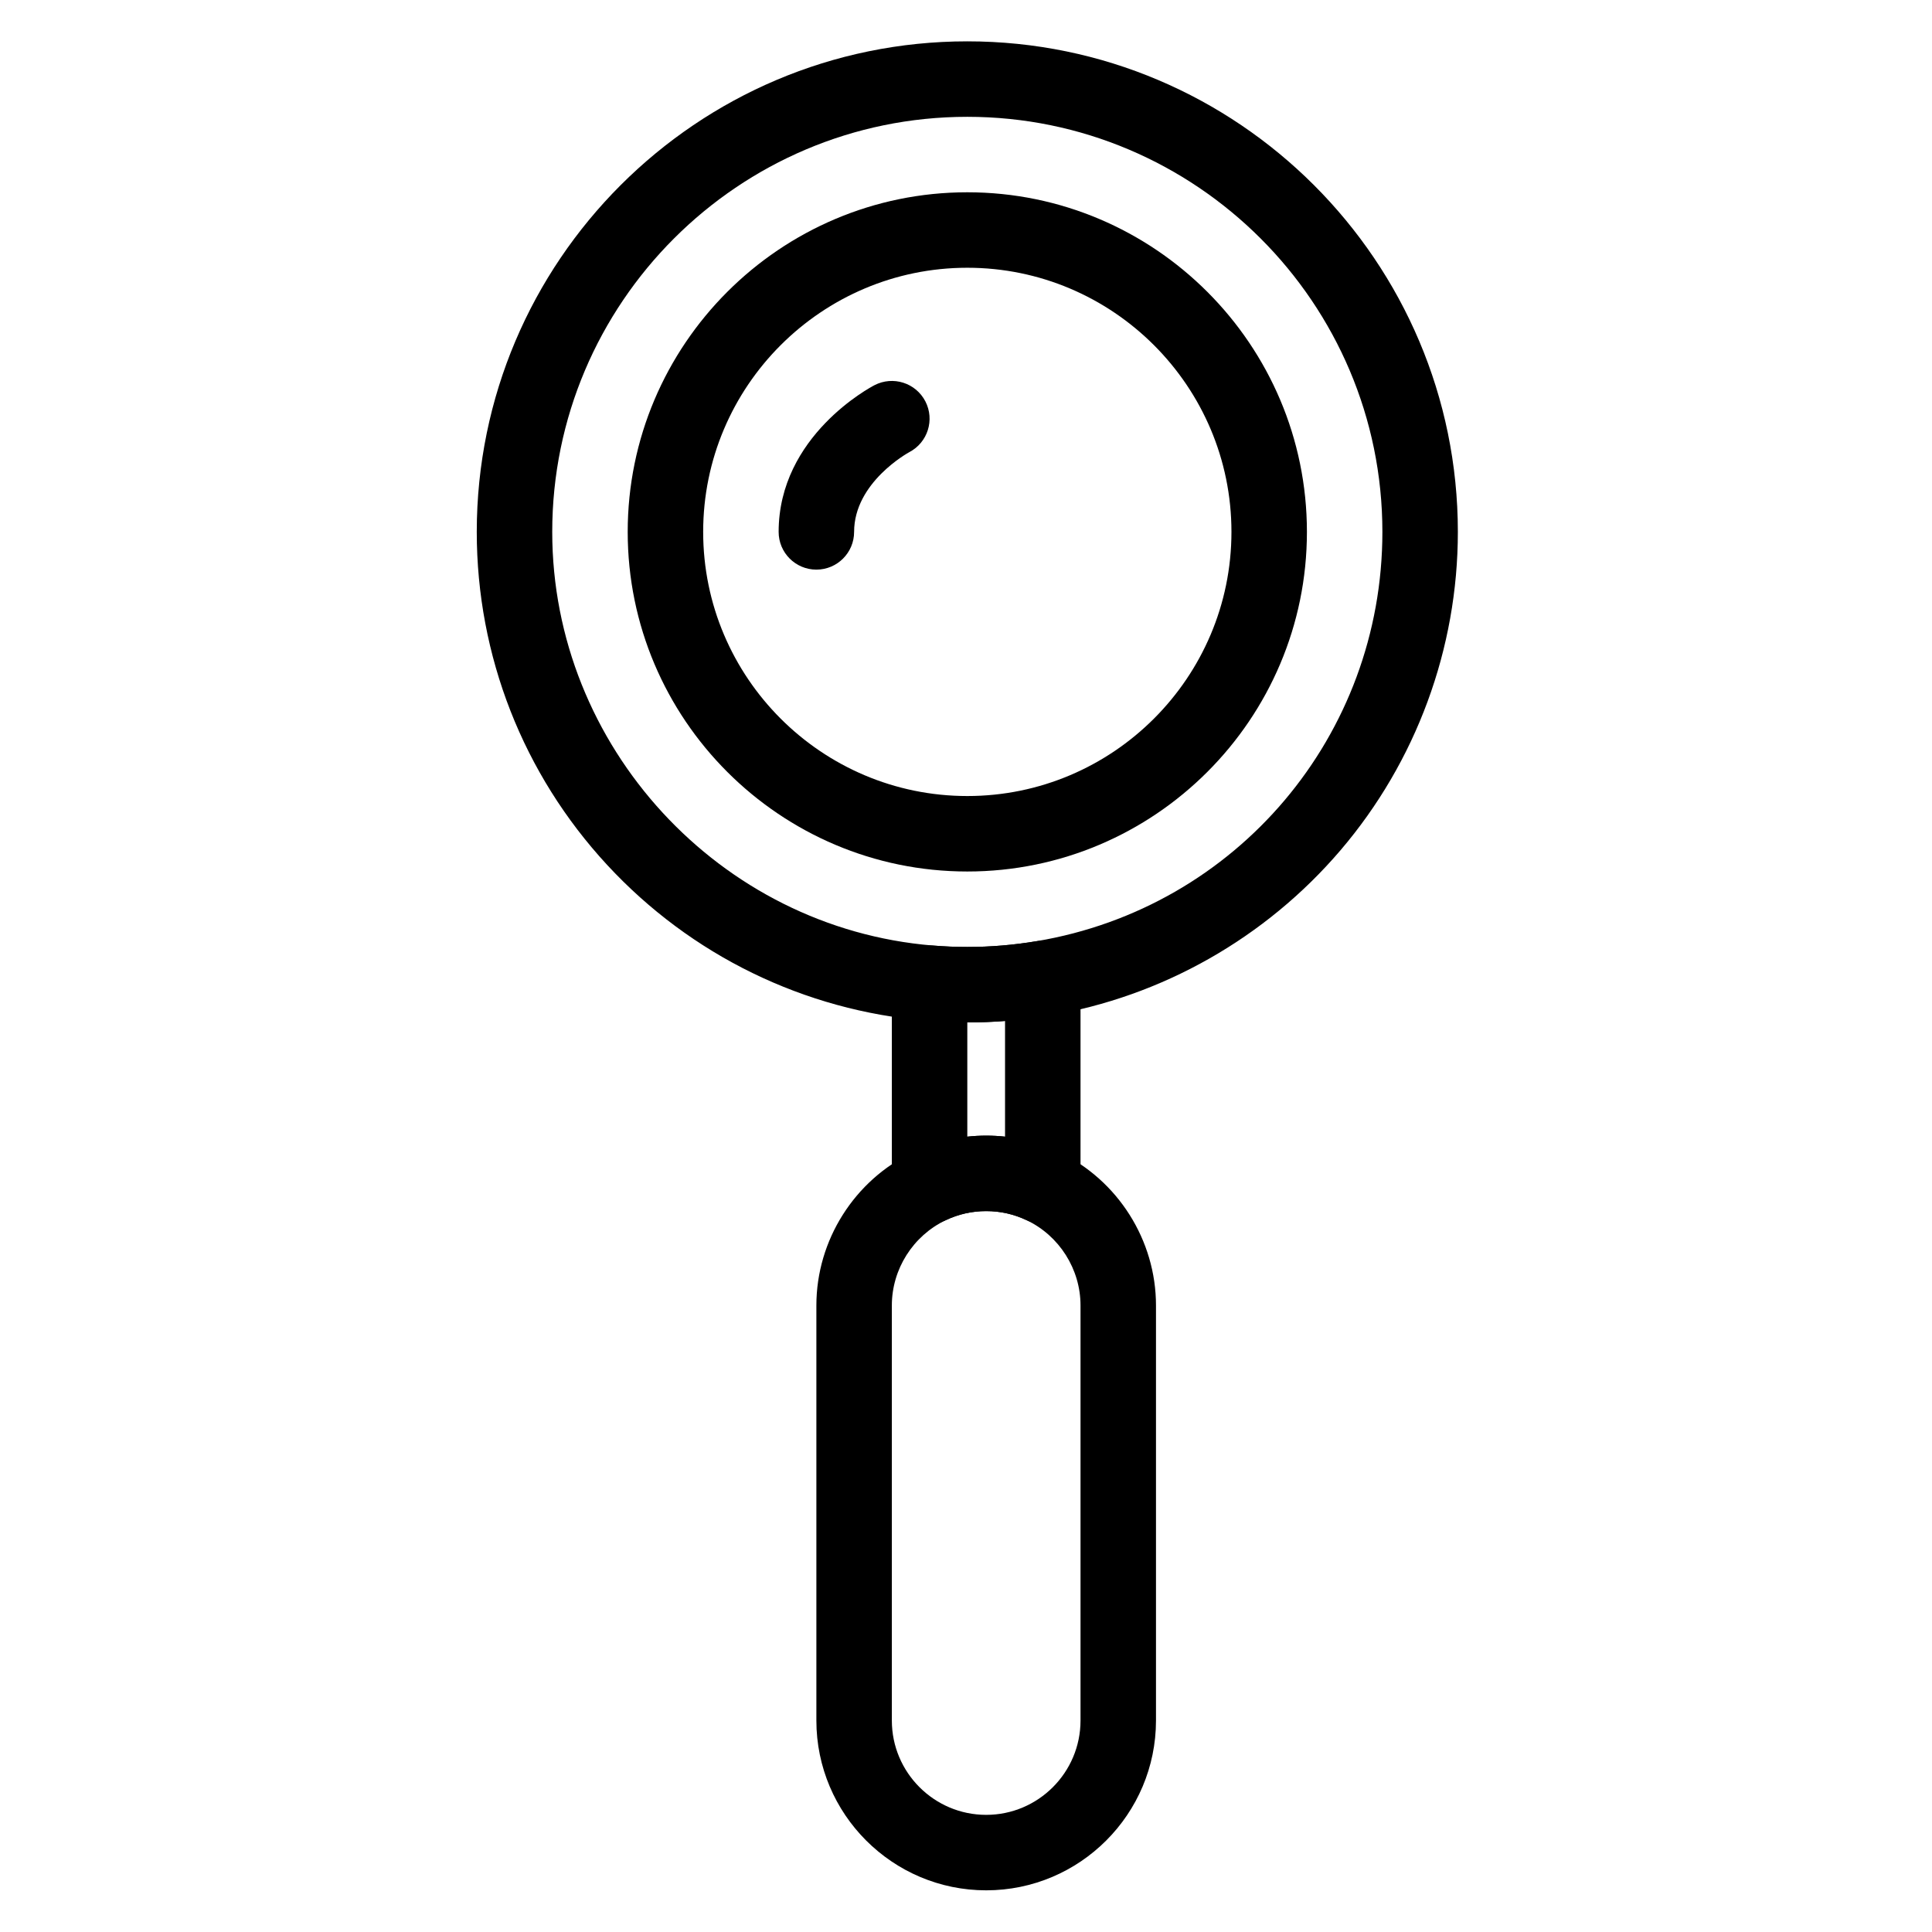
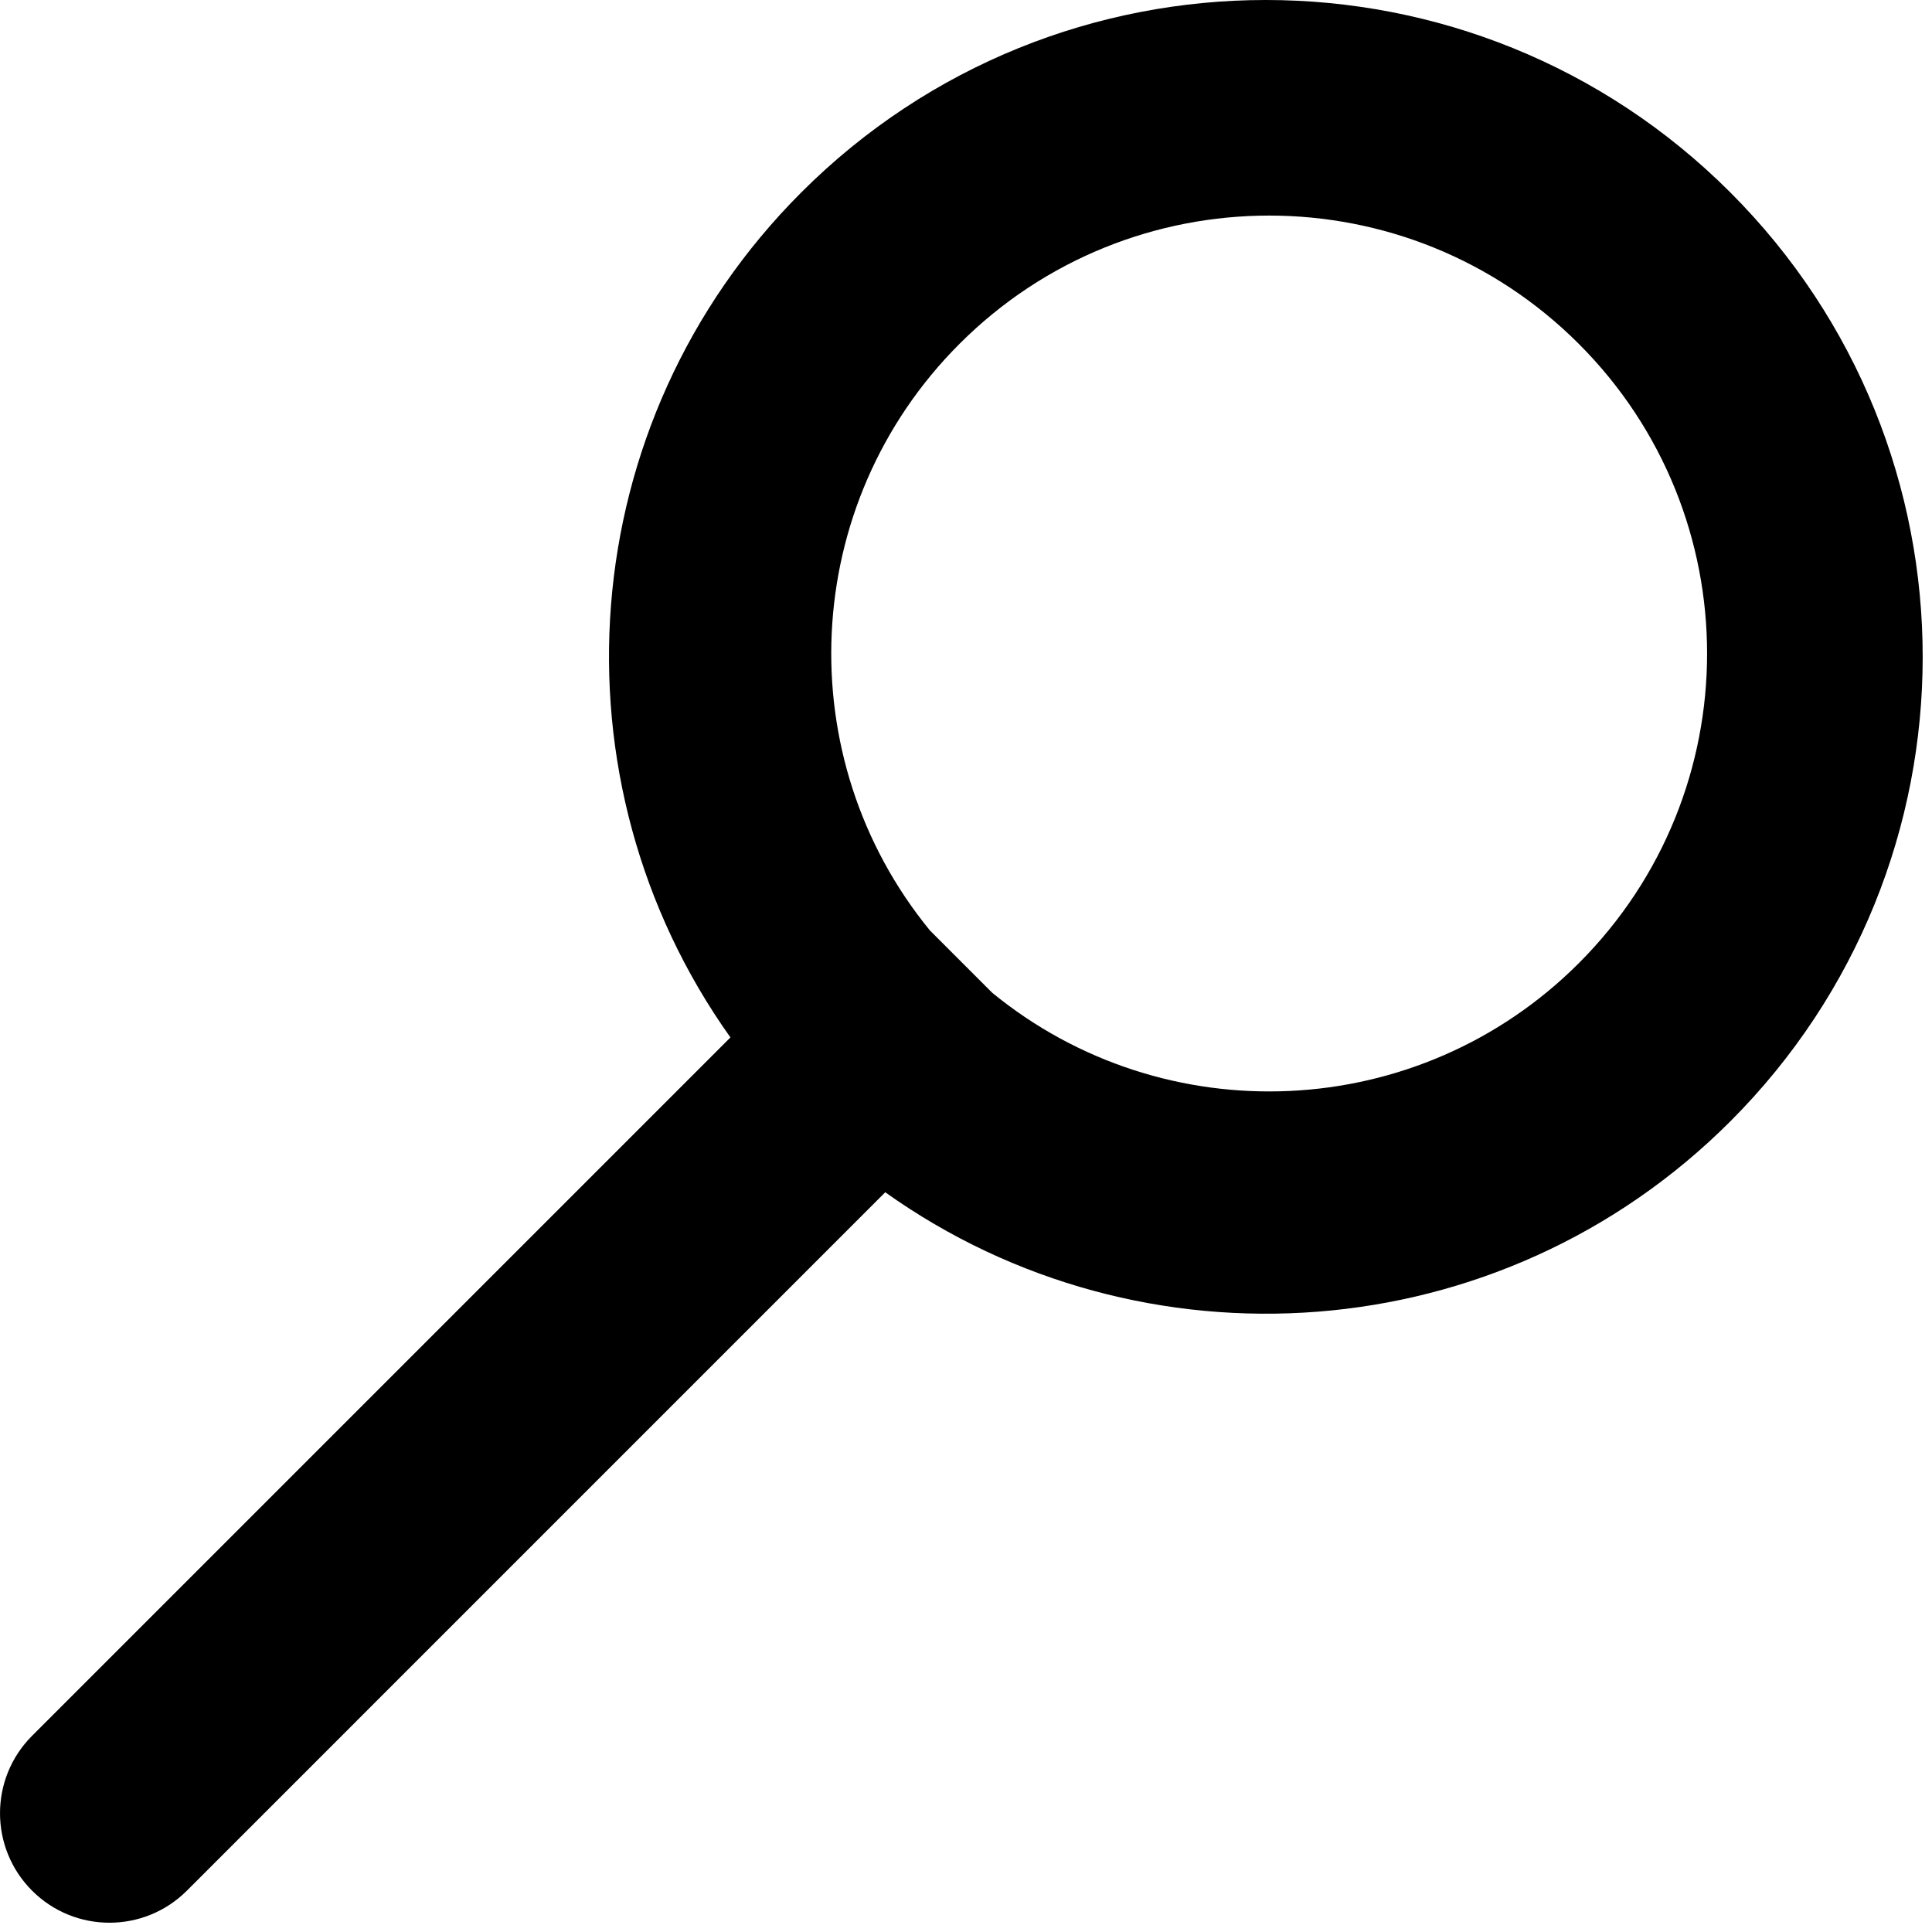
- <svg xmlns="http://www.w3.org/2000/svg" height="512px" style="enable-background:new 0 0 512 512;" version="1.1" viewBox="0 0 512 512" width="512px" xml:space="preserve">
-   <g id="_x35_80_x2C__search_x2C__medical_x2C__glass">
-     <g>
-       <g>
-         <g>
-           <g>
-             <g>
-               <path d="M256.347,230.957c-49.626,0-90-40.374-90-90s40.374-90,90-90c49.626,0,90,40.374,90,90        S305.974,230.957,256.347,230.957z M256.347,70.957c-38.598,0-70,31.402-70,70s31.402,70,70,70s70-31.402,70-70        S294.945,70.957,256.347,70.957z" />
-             </g>
-             <g>
-               <path d="M276.347,324.329c-1.462,0-2.928-0.32-4.29-0.968c-3.36-1.596-6.963-2.405-10.709-2.405s-7.35,0.81-10.709,2.405        c-3.098,1.473-6.734,1.254-9.634-0.579c-2.899-1.832-4.657-5.023-4.657-8.453v-53.791c0-2.795,1.17-5.463,3.226-7.356        c2.057-1.894,4.808-2.84,7.597-2.609c3.084,0.254,6.172,0.384,9.177,0.384c6.121,0,12.292-0.515,18.345-1.531        c2.896-0.489,5.869,0.328,8.114,2.228c2.246,1.9,3.541,4.692,3.541,7.634v55.042c0,3.43-1.758,6.621-4.657,8.453        C280.066,323.809,278.21,324.329,276.347,324.329z M256.347,270.956v30.272c3.298-0.363,6.7-0.363,10,0v-30.657        C263.015,270.827,259.675,270.956,256.347,270.956z" />
-             </g>
-             <g>
-               <path d="M256.347,270.956c-3.552,0-7.194-0.152-10.823-0.452c-32.403-2.673-62.454-17.334-84.614-41.281        c-22.288-24.084-34.563-55.432-34.563-88.267c0-71.682,58.318-130,130-130s130,58.318,130,130        c0,30.931-11.05,60.9-31.114,84.387c-19.838,23.221-47.266,38.778-77.231,43.806        C270.859,270.348,263.573,270.956,256.347,270.956z M256.347,30.957c-60.654,0-110,49.346-110,110        c0,56.802,44.287,104.951,100.822,109.615c3.085,0.255,6.173,0.384,9.178,0.384c6.121,0,12.292-0.515,18.345-1.531        c53.109-8.911,91.655-54.528,91.655-108.469C366.348,80.302,317.002,30.957,256.347,30.957z" />
-             </g>
-             <g>
-               <path d="M261.348,500.956c-24.813,0-45-20.187-45-45v-110c0-17.28,10.091-33.24,25.709-40.659        c6.063-2.881,12.553-4.341,19.292-4.341s13.229,1.46,19.291,4.341c15.618,7.42,25.709,23.379,25.709,40.659v110        C306.348,480.77,286.161,500.956,261.348,500.956z M261.348,320.956c-3.746,0-7.35,0.81-10.709,2.405        c-8.682,4.125-14.291,12.993-14.291,22.595v110c0,13.785,11.215,25,25,25s25-11.215,25-25v-110        c0-9.601-5.609-18.47-14.291-22.595C268.696,321.766,265.094,320.956,261.348,320.956z" />
-             </g>
-           </g>
-           <g>
-             <path d="M216.347,150.957c-5.523,0-10-4.477-10-10c0-25.463,24.372-38.348,25.41-38.884c4.908-2.535,10.94-0.613,13.475,4.294       c2.527,4.891,0.625,10.9-4.246,13.449c-0.326,0.176-14.639,8.03-14.639,21.141C226.347,146.479,221.87,150.957,216.347,150.957       z" />
-           </g>
-         </g>
-       </g>
-     </g>
+ <svg xmlns="http://www.w3.org/2000/svg" enable-background="new 0 0 141.732 141.732" height="141.732px" id="Livello_1" version="1.1" viewBox="0 0 141.732 141.732" width="141.732px" xml:space="preserve">
+   <g id="Livello_73">
+     <path d="M115.823,70.659c-11.776,11.775-30.416,12.498-43.035,2.169l-4.567-4.568c-10.331-12.619-9.606-31.258,2.17-43.037   c12.548-12.546,32.888-12.544,45.432,0.004C128.368,37.775,128.37,58.112,115.823,70.659 M126.935,82.265   c18.819-18.818,18.819-49.332,0-68.151c-18.818-18.819-49.332-18.819-68.151,0C41.9,30.998,40.174,57.288,53.585,76.106   L2.353,127.339c-3.136,3.137-3.136,8.222,0,11.36c3.134,3.137,8.22,3.136,11.358,0l51.231-51.234   C83.761,100.876,110.052,99.149,126.935,82.265" />
  </g>
-   <g id="Layer_1" />
+   <g id="Livello_1_1_" />
</svg>
